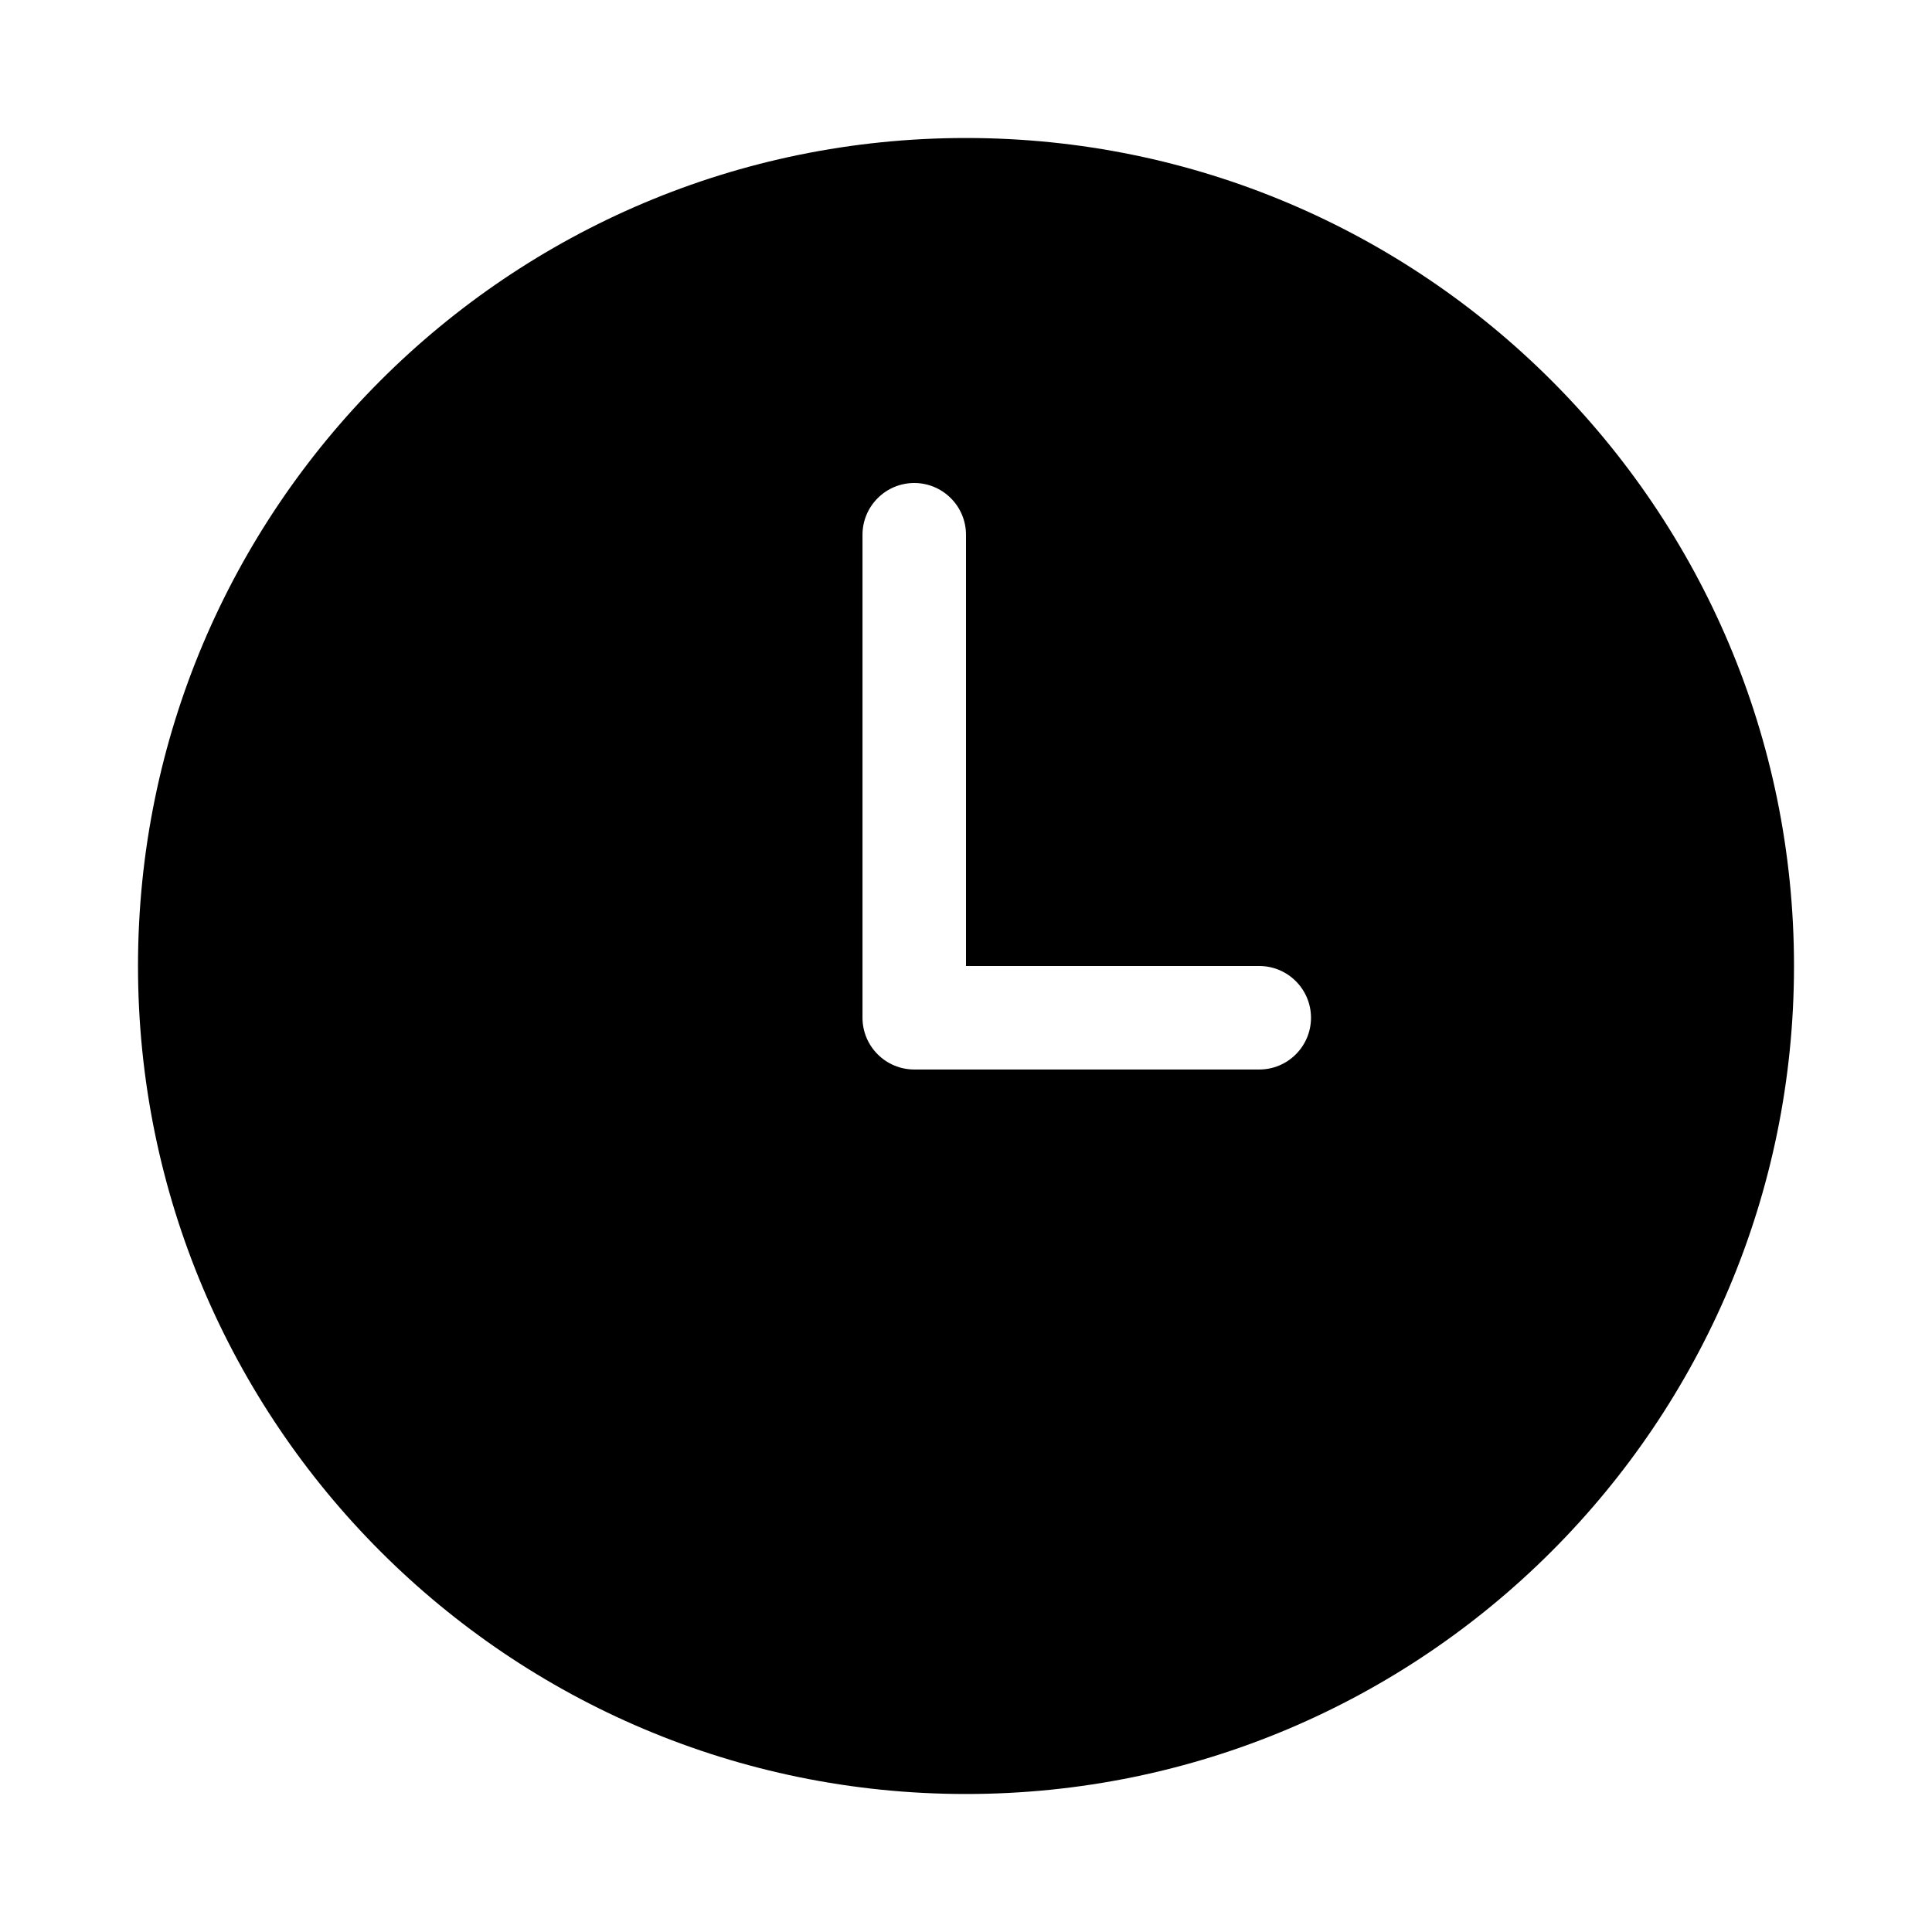
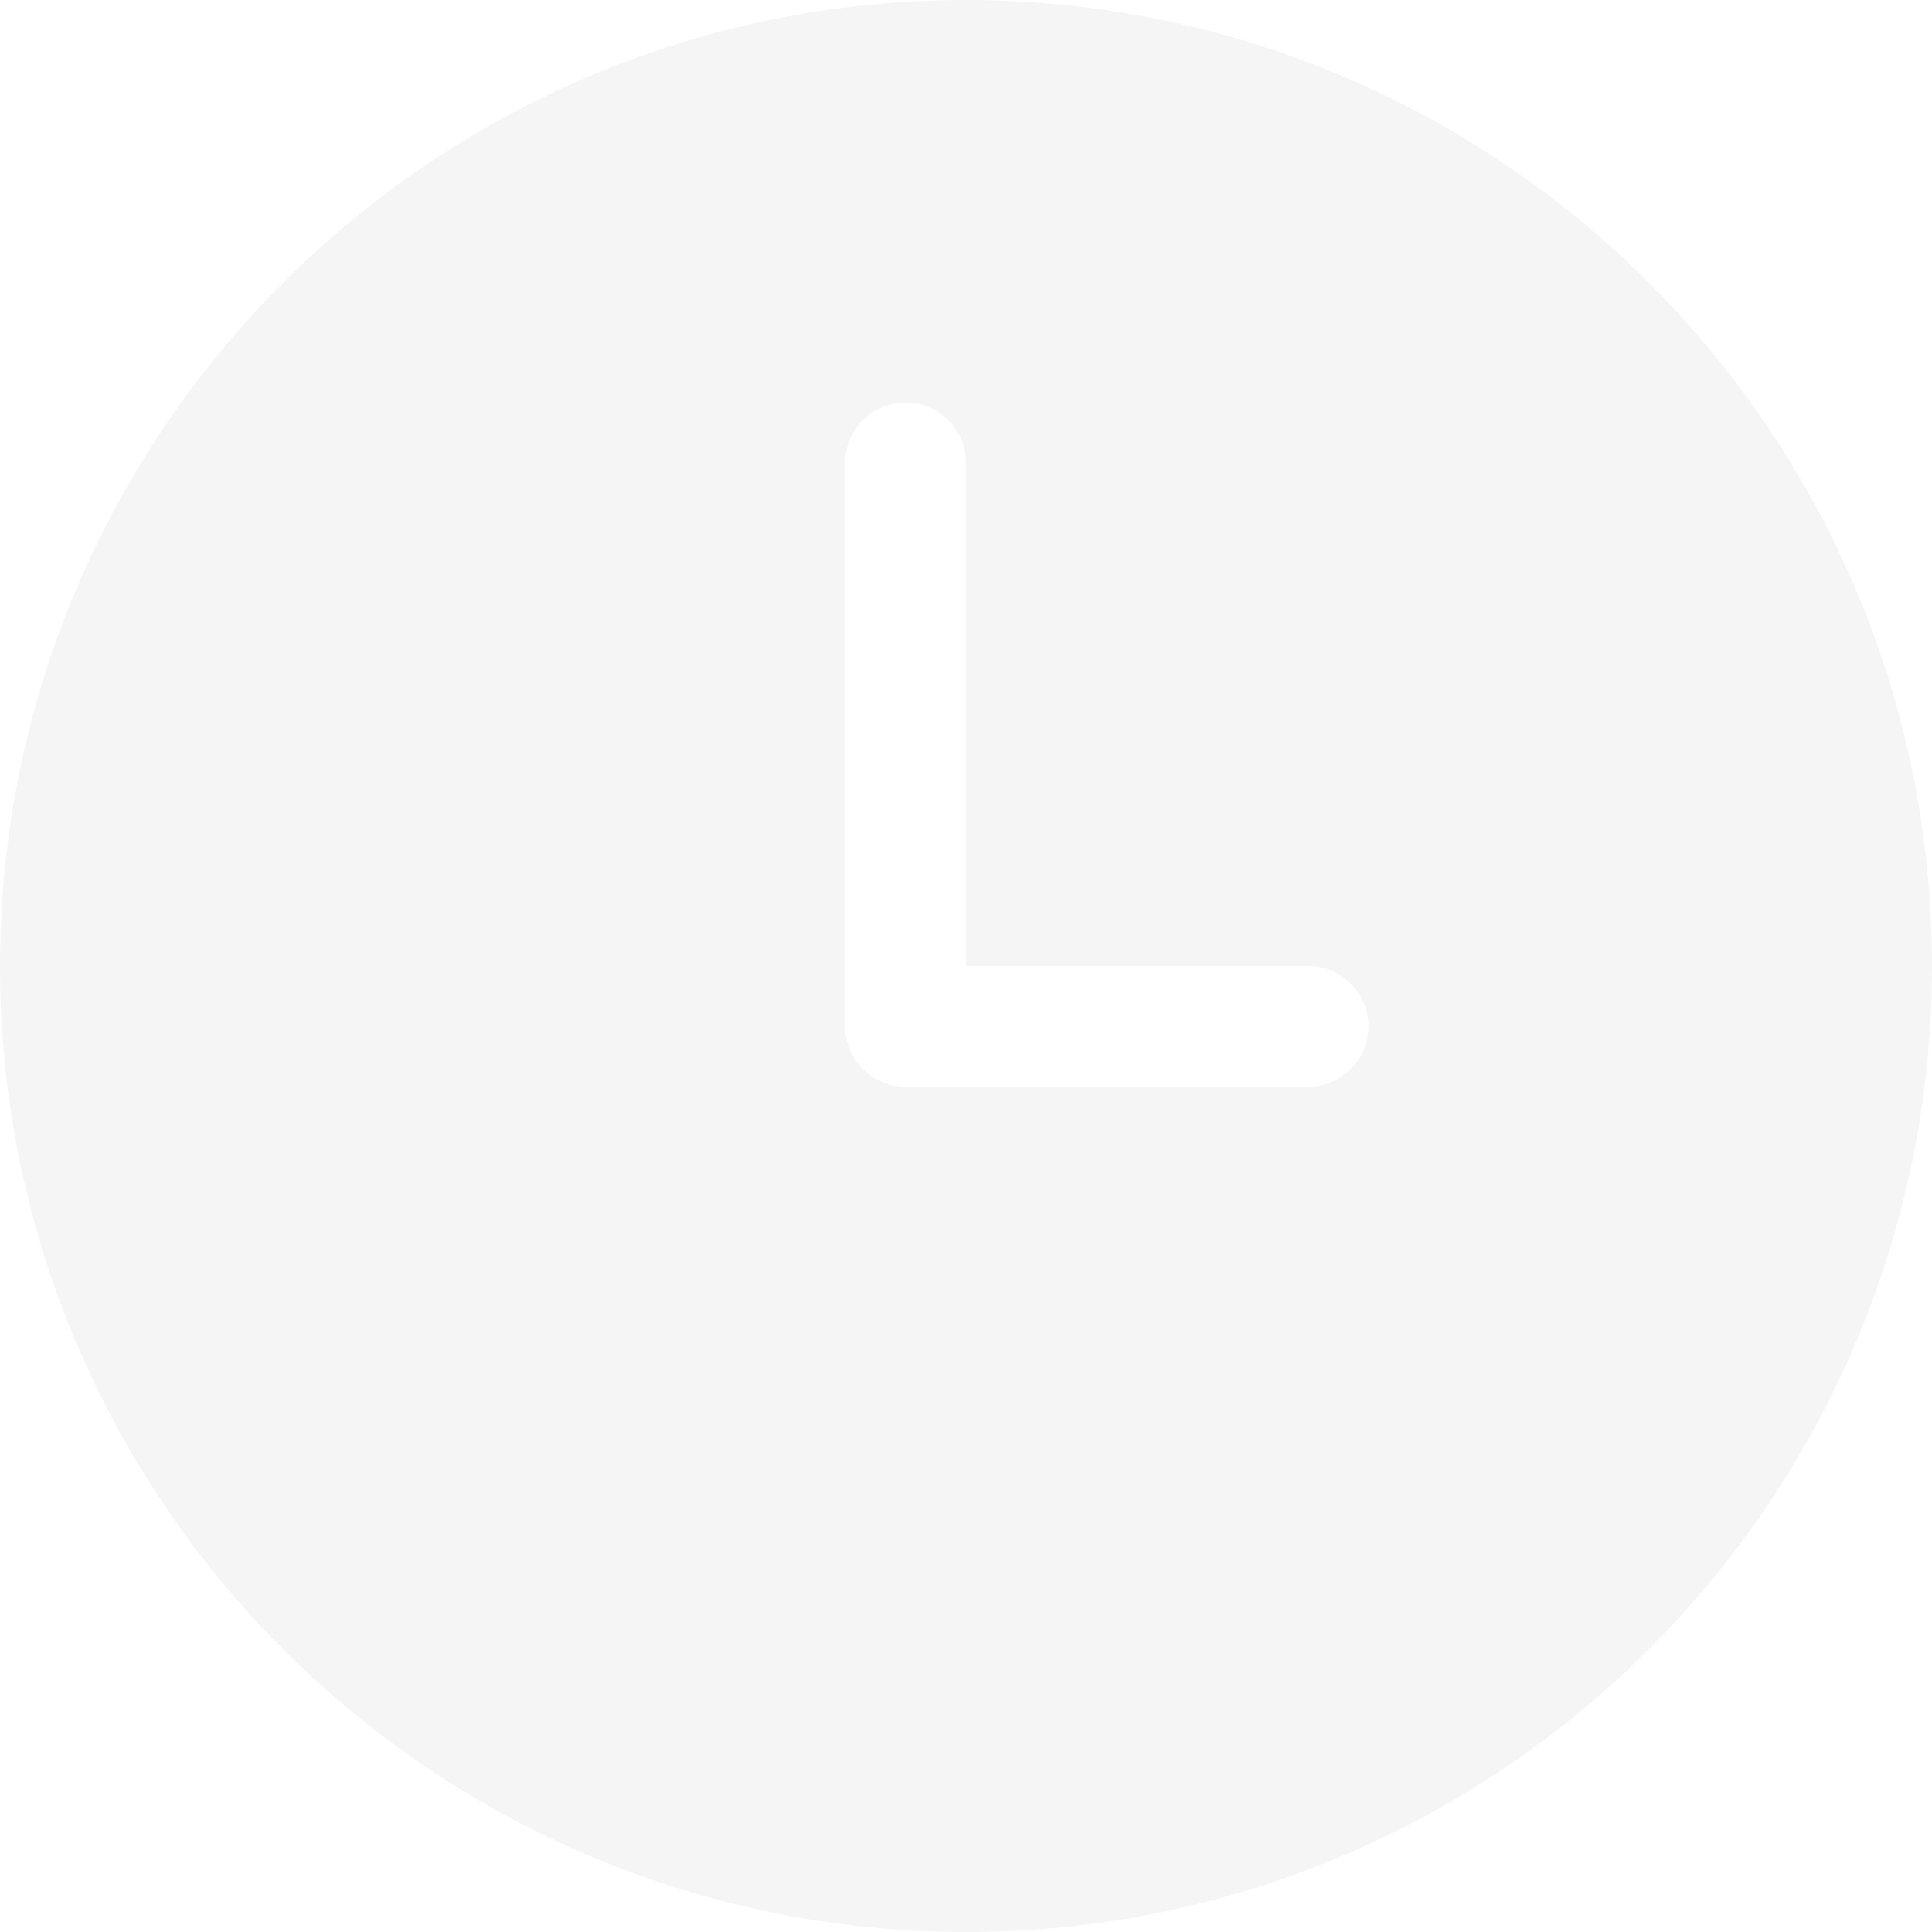
- <svg xmlns="http://www.w3.org/2000/svg" width="28" height="28" viewBox="0 0 28 28" fill="none">
-   <path d="M18.25 15.5H13.25C13.051 15.5 12.86 15.421 12.72 15.28C12.579 15.14 12.5 14.949 12.5 14.75V7.75C12.5 7.551 12.579 7.36 12.72 7.22C12.86 7.079 13.051 7 13.25 7C13.449 7 13.64 7.079 13.78 7.22C13.921 7.36 14 7.551 14 7.75V14H18.25C18.449 14 18.64 14.079 18.78 14.22C18.921 14.36 19 14.551 19 14.75C19 14.949 18.921 15.14 18.78 15.28C18.64 15.421 18.449 15.5 18.25 15.5ZM14 2C7.372 2 2 7.373 2 14C2 20.627 7.372 26 14 26C20.627 26 26 20.627 26 14C26 7.373 20.627 2 14 2Z" fill="currentColor" />
+ <svg xmlns="http://www.w3.org/2000/svg" width="24" height="24" viewBox="0 0 24 24" fill="none">
+   <path d="M16.25 13.5H11.25C11.051 13.5 10.86 13.421 10.72 13.28C10.579 13.14 10.5 12.949 10.5 12.75V5.75C10.5 5.551 10.579 5.36 10.72 5.22C10.86 5.079 11.051 5 11.25 5C11.449 5 11.64 5.079 11.78 5.22C11.921 5.36 12 5.551 12 5.75V12H16.25C16.449 12 16.64 12.079 16.78 12.22C16.921 12.36 17 12.551 17 12.75C17 12.949 16.921 13.14 16.78 13.28C16.64 13.421 16.449 13.5 16.25 13.5ZM12 0C5.372 0 0 5.373 0 12C0 18.627 5.372 24 12 24C18.627 24 24 18.627 24 12C24 5.373 18.627 0 12 0Z" fill="#F5F5F5" />
</svg>
